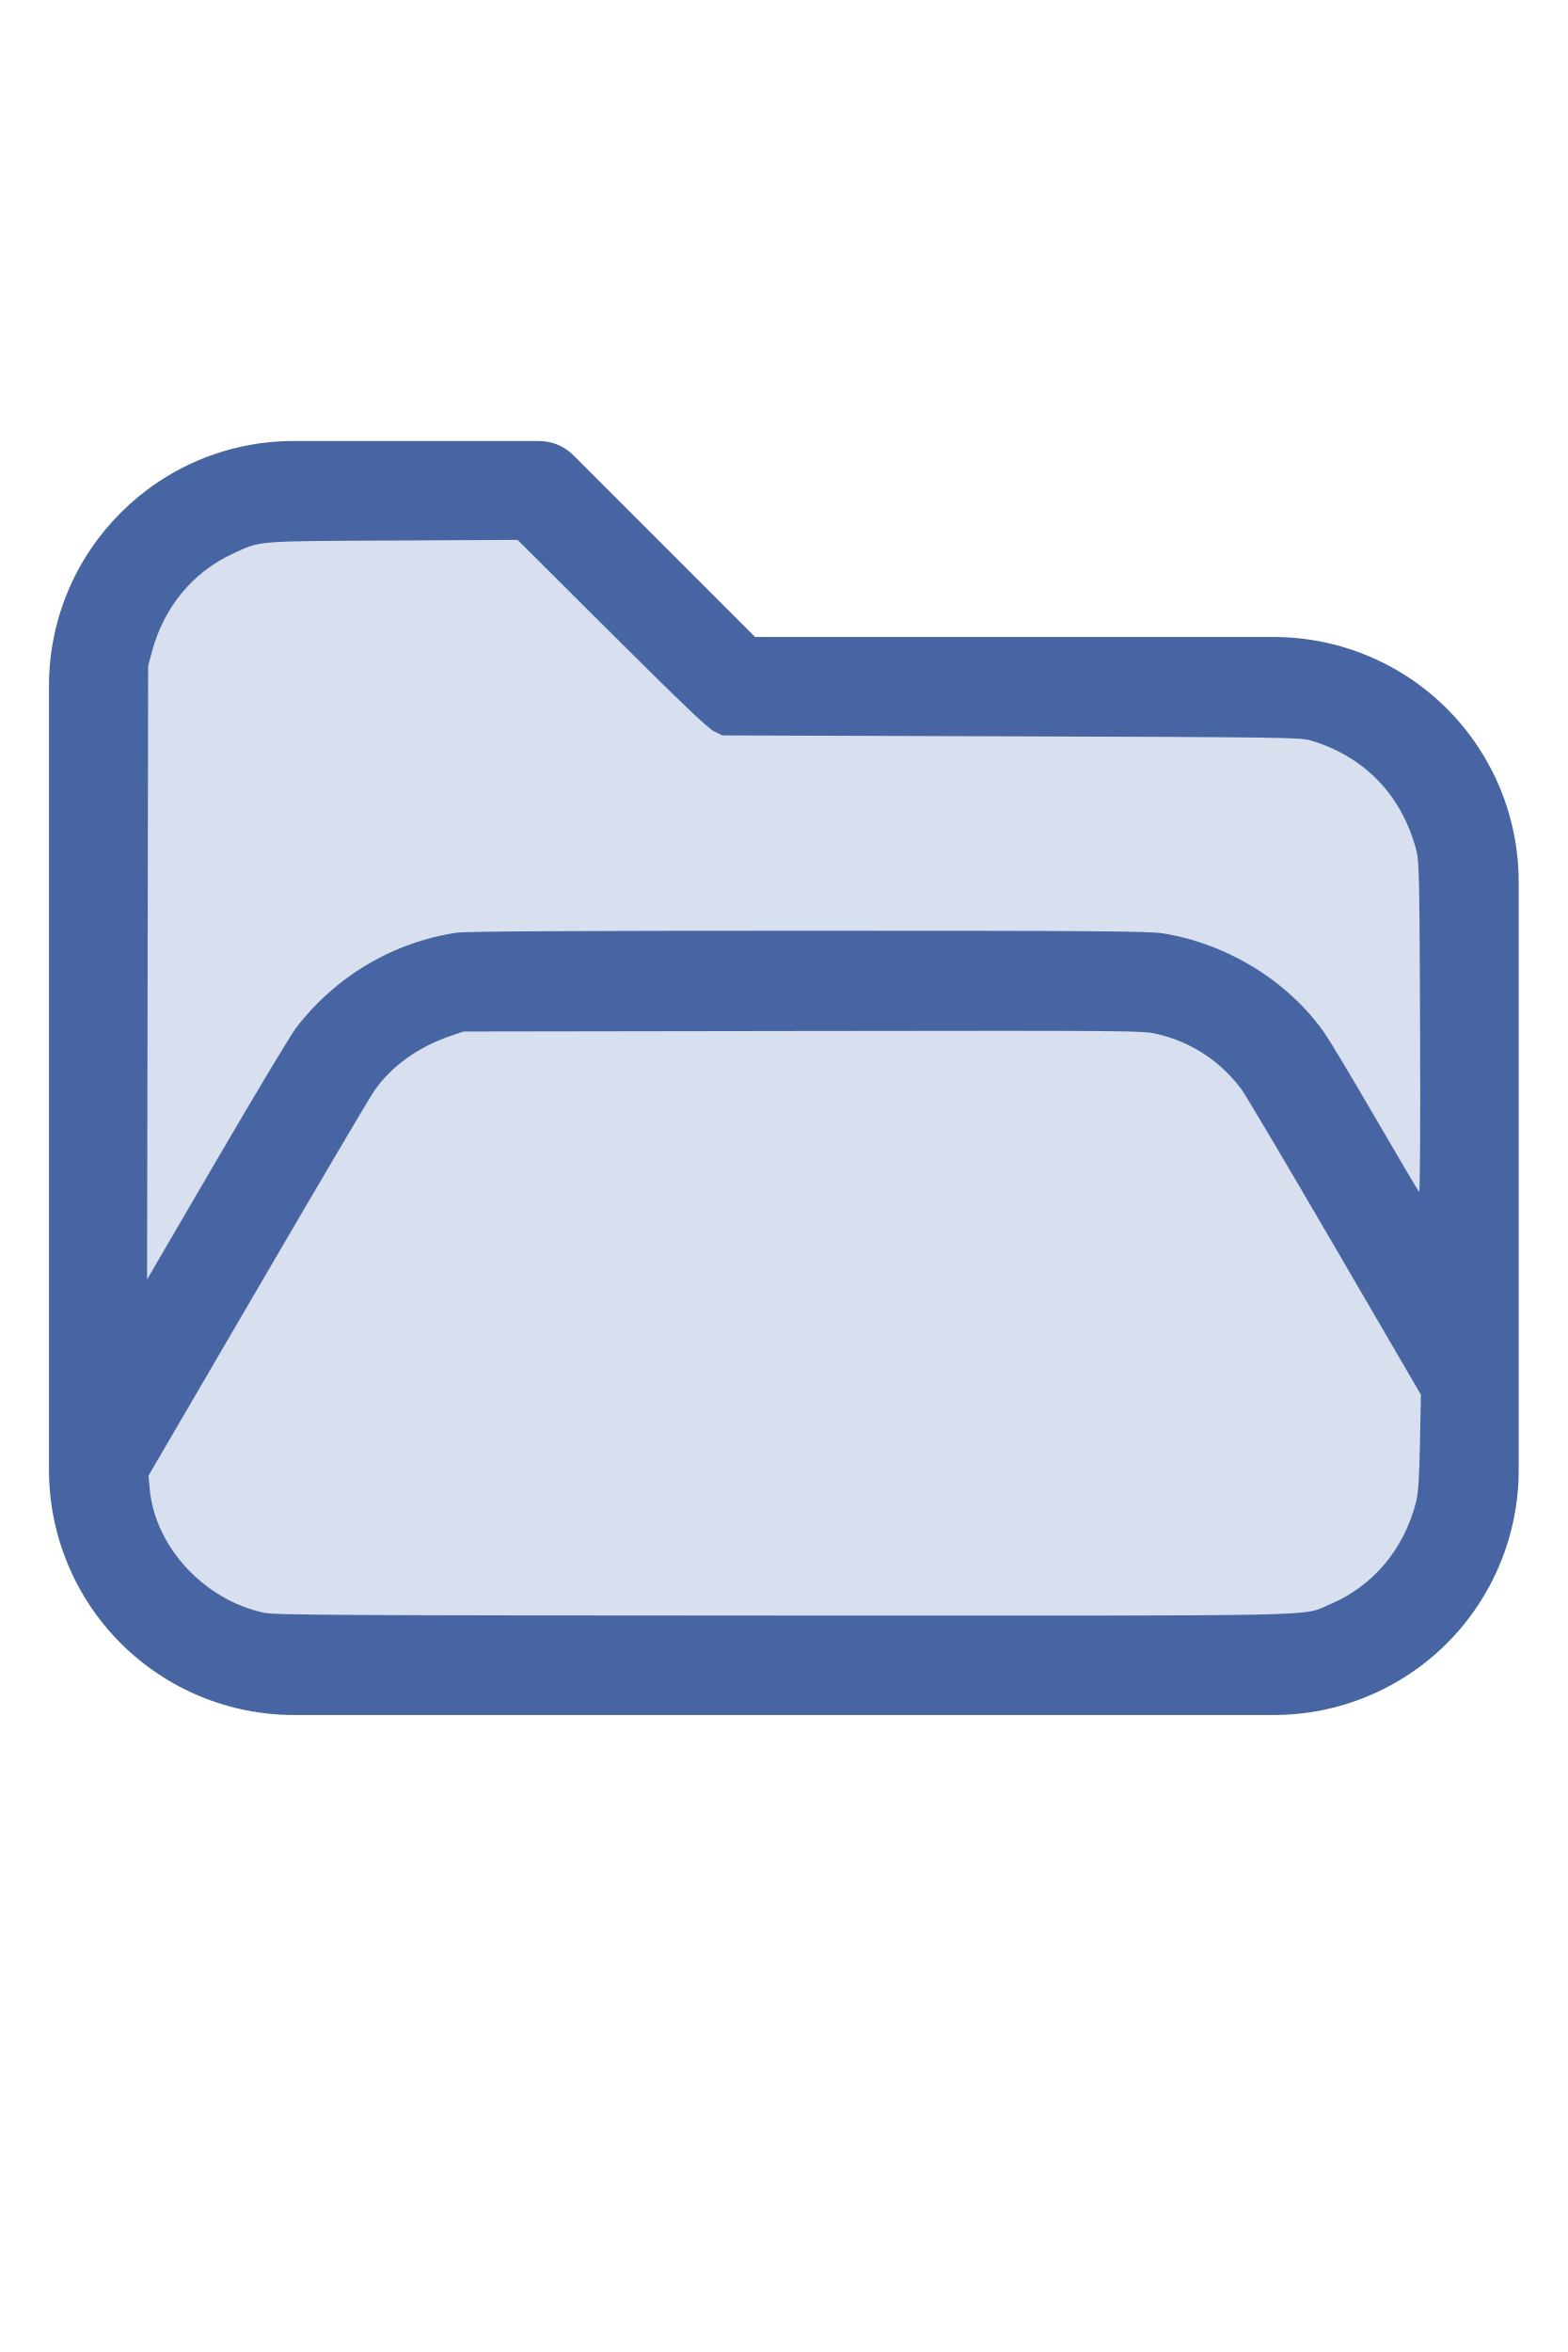
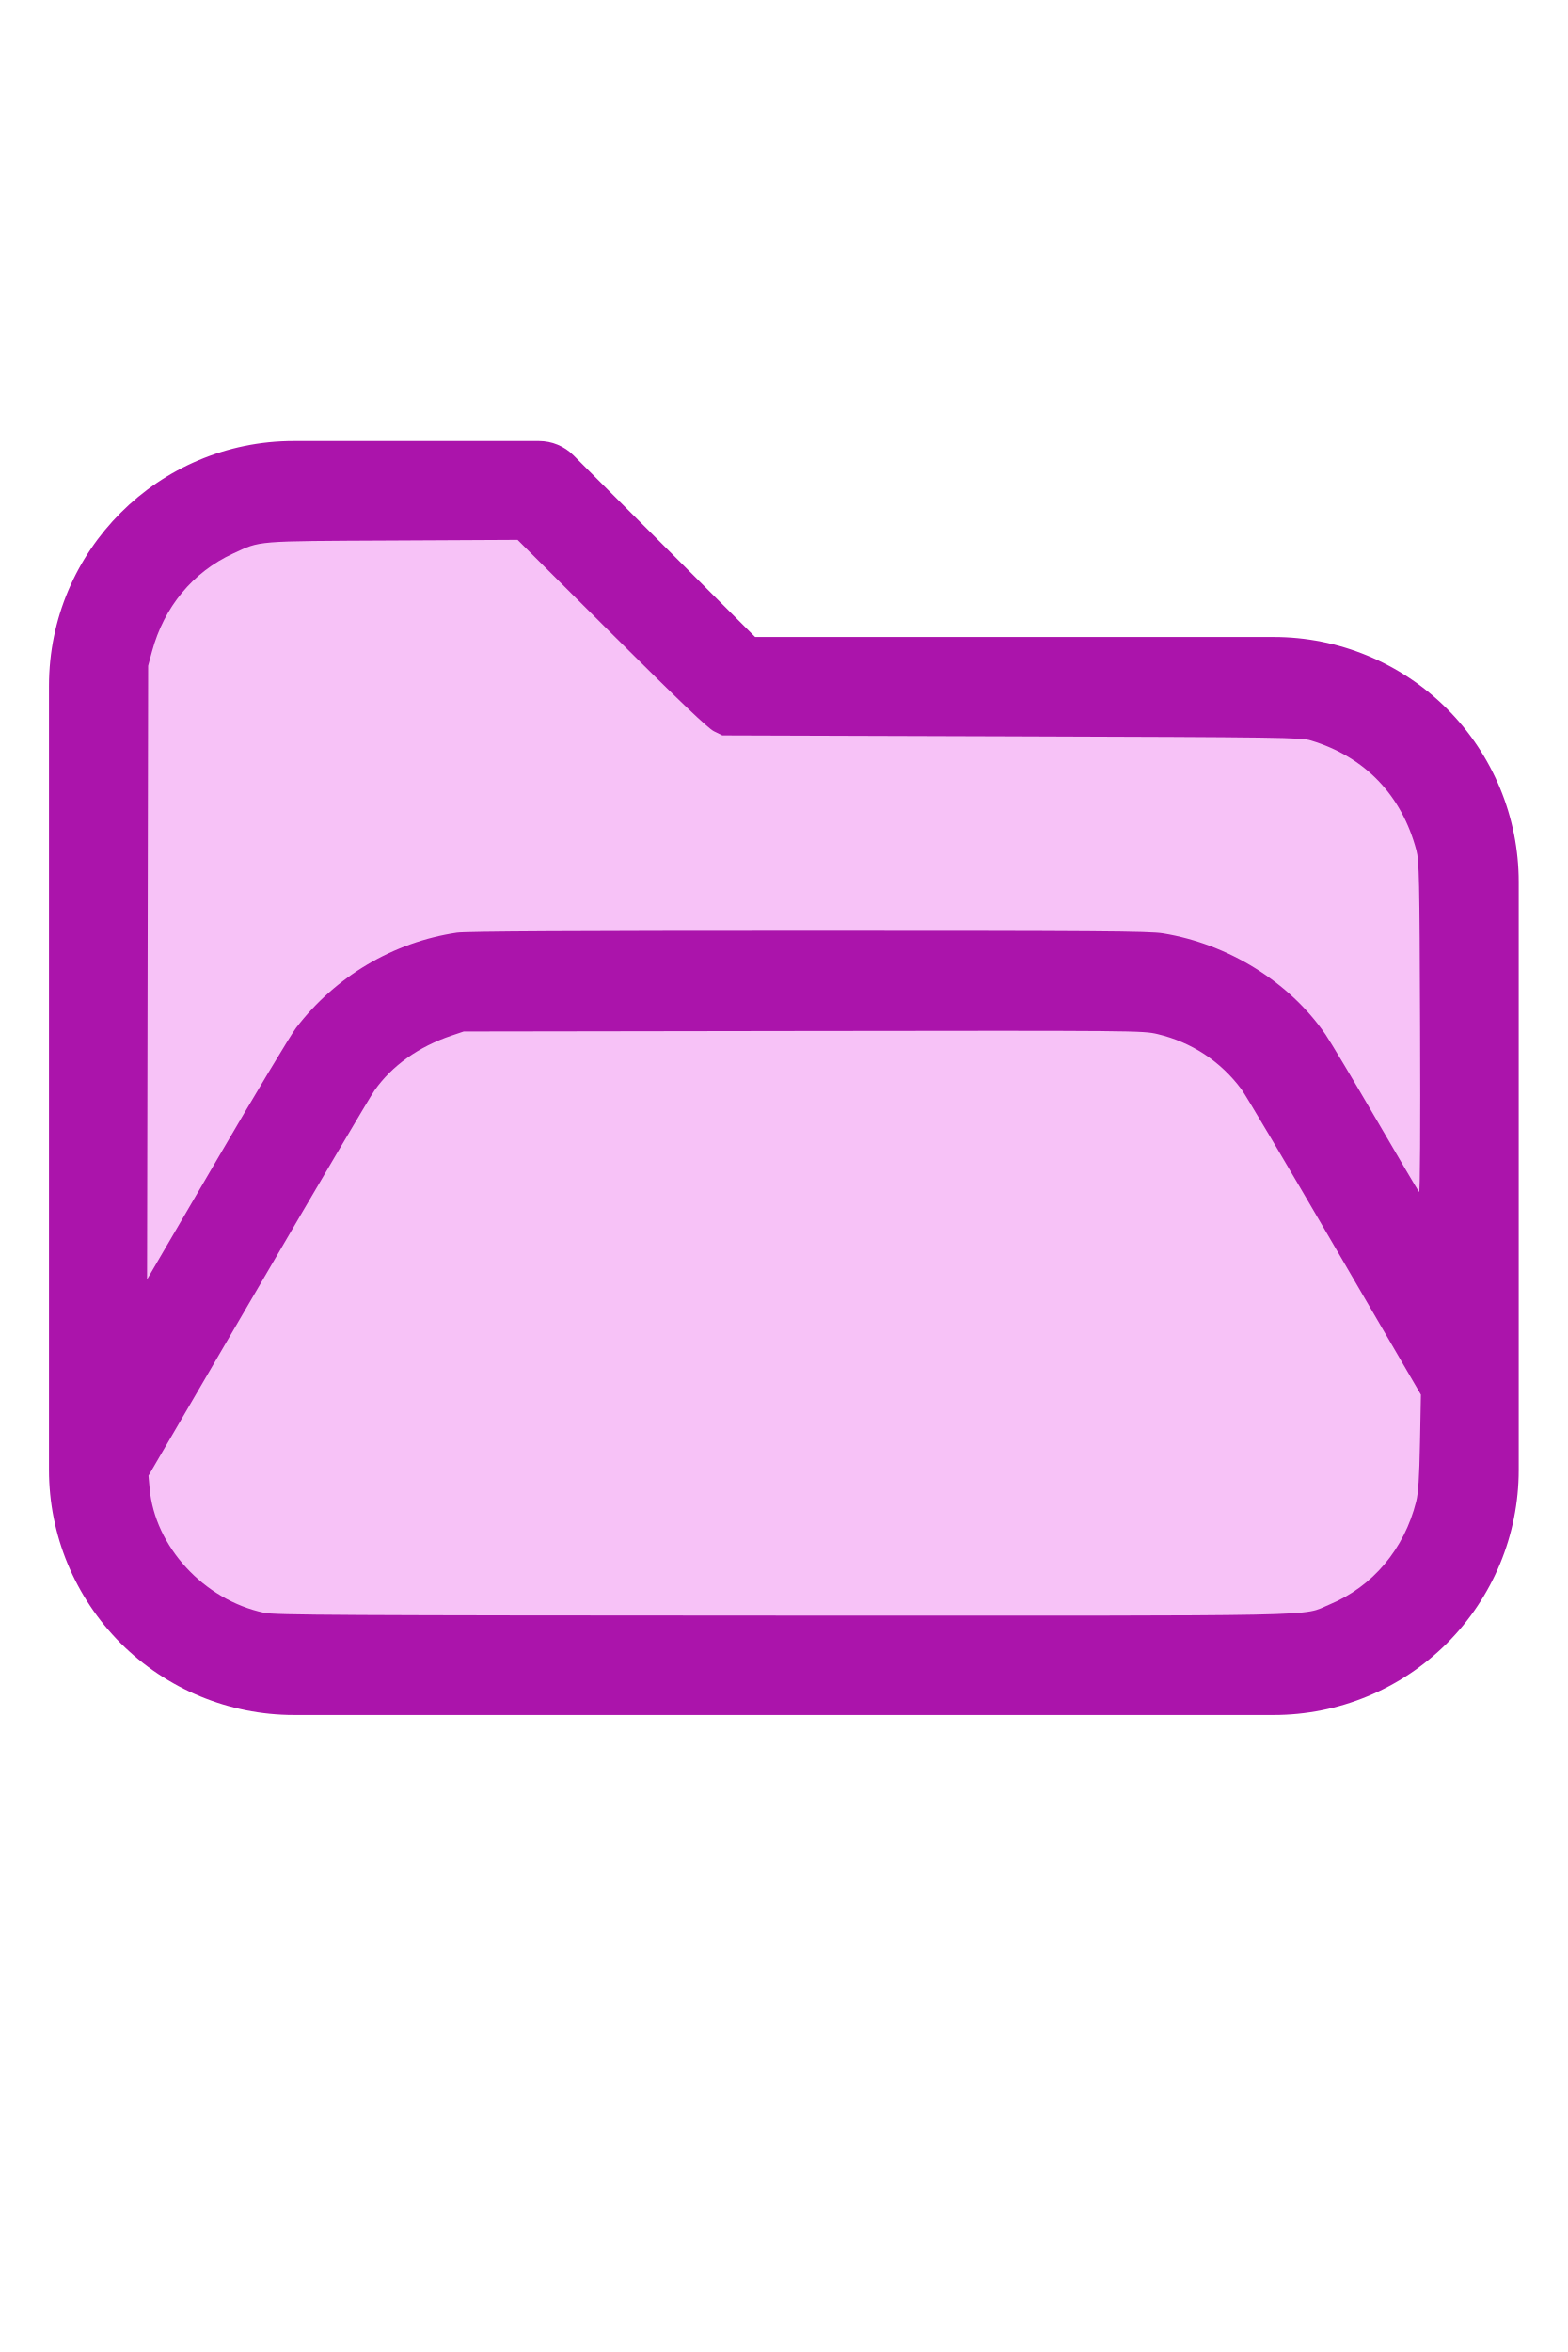
<svg xmlns="http://www.w3.org/2000/svg" version="1.1" width="16" height="24" viewBox="0 0 32 32" xml:space="preserve">
-   <g style="fill:#4665A2;">
+   <g style="fill:#AB14AB;">
    <path d="M1,5.998l0,16.002c-0,1.326 0.527,2.598 1.464,3.536c0.938,0.937 2.21,1.464 3.536,1.464c5.322,0 14.678,-0 20,0c1.326,0 2.598,-0.527 3.536,-1.464c0.937,-0.938 1.464,-2.21 1.464,-3.536c0,-3.486 0,-8.514 0,-12c0,-1.326 -0.527,-2.598 -1.464,-3.536c-0.938,-0.937 -2.21,-1.464 -3.536,-1.464c-0,0 -10.586,0 -10.586,0c0,-0 -3.707,-3.707 -3.707,-3.707c-0.187,-0.188 -0.442,-0.293 -0.707,-0.293l-5.002,0c-2.76,0 -4.998,2.238 -4.998,4.998Zm28,14.415l-3.456,-5.925c-0.538,-0.921 -1.524,-1.488 -2.591,-1.488c-0,0 -12.905,0 -12.906,0c-1.067,0 -2.053,0.567 -2.591,1.488l-4.453,7.635c0.03,0.751 0.342,1.465 0.876,1.998c0.562,0.563 1.325,0.879 2.121,0.879l20,0c0.796,0 1.559,-0.316 2.121,-0.879c0.563,-0.562 0.879,-1.325 0.879,-2.121l0,-1.587Zm0,-3.969l0,-6.444c0,-0.796 -0.316,-1.559 -0.879,-2.121c-0.562,-0.563 -1.325,-0.879 -2.121,-0.879c-7.738,0 -11,0 -11,0c-0.265,0 -0.52,-0.105 -0.707,-0.293c-0,0 -3.707,-3.707 -3.707,-3.707c-0,0 -4.588,0 -4.588,0c-1.656,0 -2.998,1.342 -2.998,2.998l0,12.16l2.729,-4.677c0.896,-1.536 2.54,-2.481 4.318,-2.481c3.354,0 9.552,0 12.906,0c1.778,0 3.422,0.945 4.318,2.481l1.729,2.963Z" id="path2" />
  </g>
-   <g style="fill:#D8DFEE;stroke-width:0;">
+   <g style="fill:#F7C2F7;stroke-width:0;">
    <path d="M 5.388,24.913 C 4.16,24.651 3.157,23.559 3.054,22.371 L 3.031,22.116 5.261,18.294 C 6.487,16.191 7.56,14.373 7.645,14.253 8.004,13.746 8.542,13.363 9.21,13.137 l 0.255,-0.086 6.929,-0.01 c 6.805,-0.009 6.935,-0.008 7.234,0.063 0.696,0.165 1.29,0.557 1.715,1.13 0.082,0.11 0.939,1.557 1.905,3.215 l 1.756,3.014 -0.019,0.972 c -0.014,0.725 -0.034,1.032 -0.078,1.209 -0.243,0.971 -0.887,1.735 -1.772,2.103 -0.588,0.244 0.247,0.227 -11.162,0.224 -9.028,-0.003 -10.364,-0.01 -10.586,-0.057 z" id="path199" />
    <path d="M 3.013,11.85 3.024,5.588 3.102,5.297 C 3.348,4.386 3.936,3.676 4.757,3.297 5.329,3.033 5.181,3.045 8.013,3.031 l 2.552,-0.013 1.919,1.911 c 1.404,1.398 1.964,1.933 2.089,1.995 l 0.171,0.084 5.898,0.019 c 5.553,0.018 5.91,0.023 6.116,0.085 1.102,0.332 1.857,1.118 2.154,2.244 0.056,0.214 0.064,0.564 0.075,3.622 0.008,2.032 -5.42e-4,3.371 -0.02,3.349 -0.018,-0.02 -0.414,-0.691 -0.88,-1.492 -0.466,-0.801 -0.931,-1.578 -1.033,-1.727 -0.736,-1.069 -1.984,-1.844 -3.316,-2.06 -0.28,-0.045 -1.345,-0.053 -7.239,-0.053 -4.714,-1.09e-4 -6.993,0.012 -7.172,0.039 -1.3,0.193 -2.477,0.89 -3.284,1.944 -0.108,0.141 -0.836,1.353 -1.618,2.695 L 3.002,18.111 Z" id="path201" />
  </g>
</svg>
